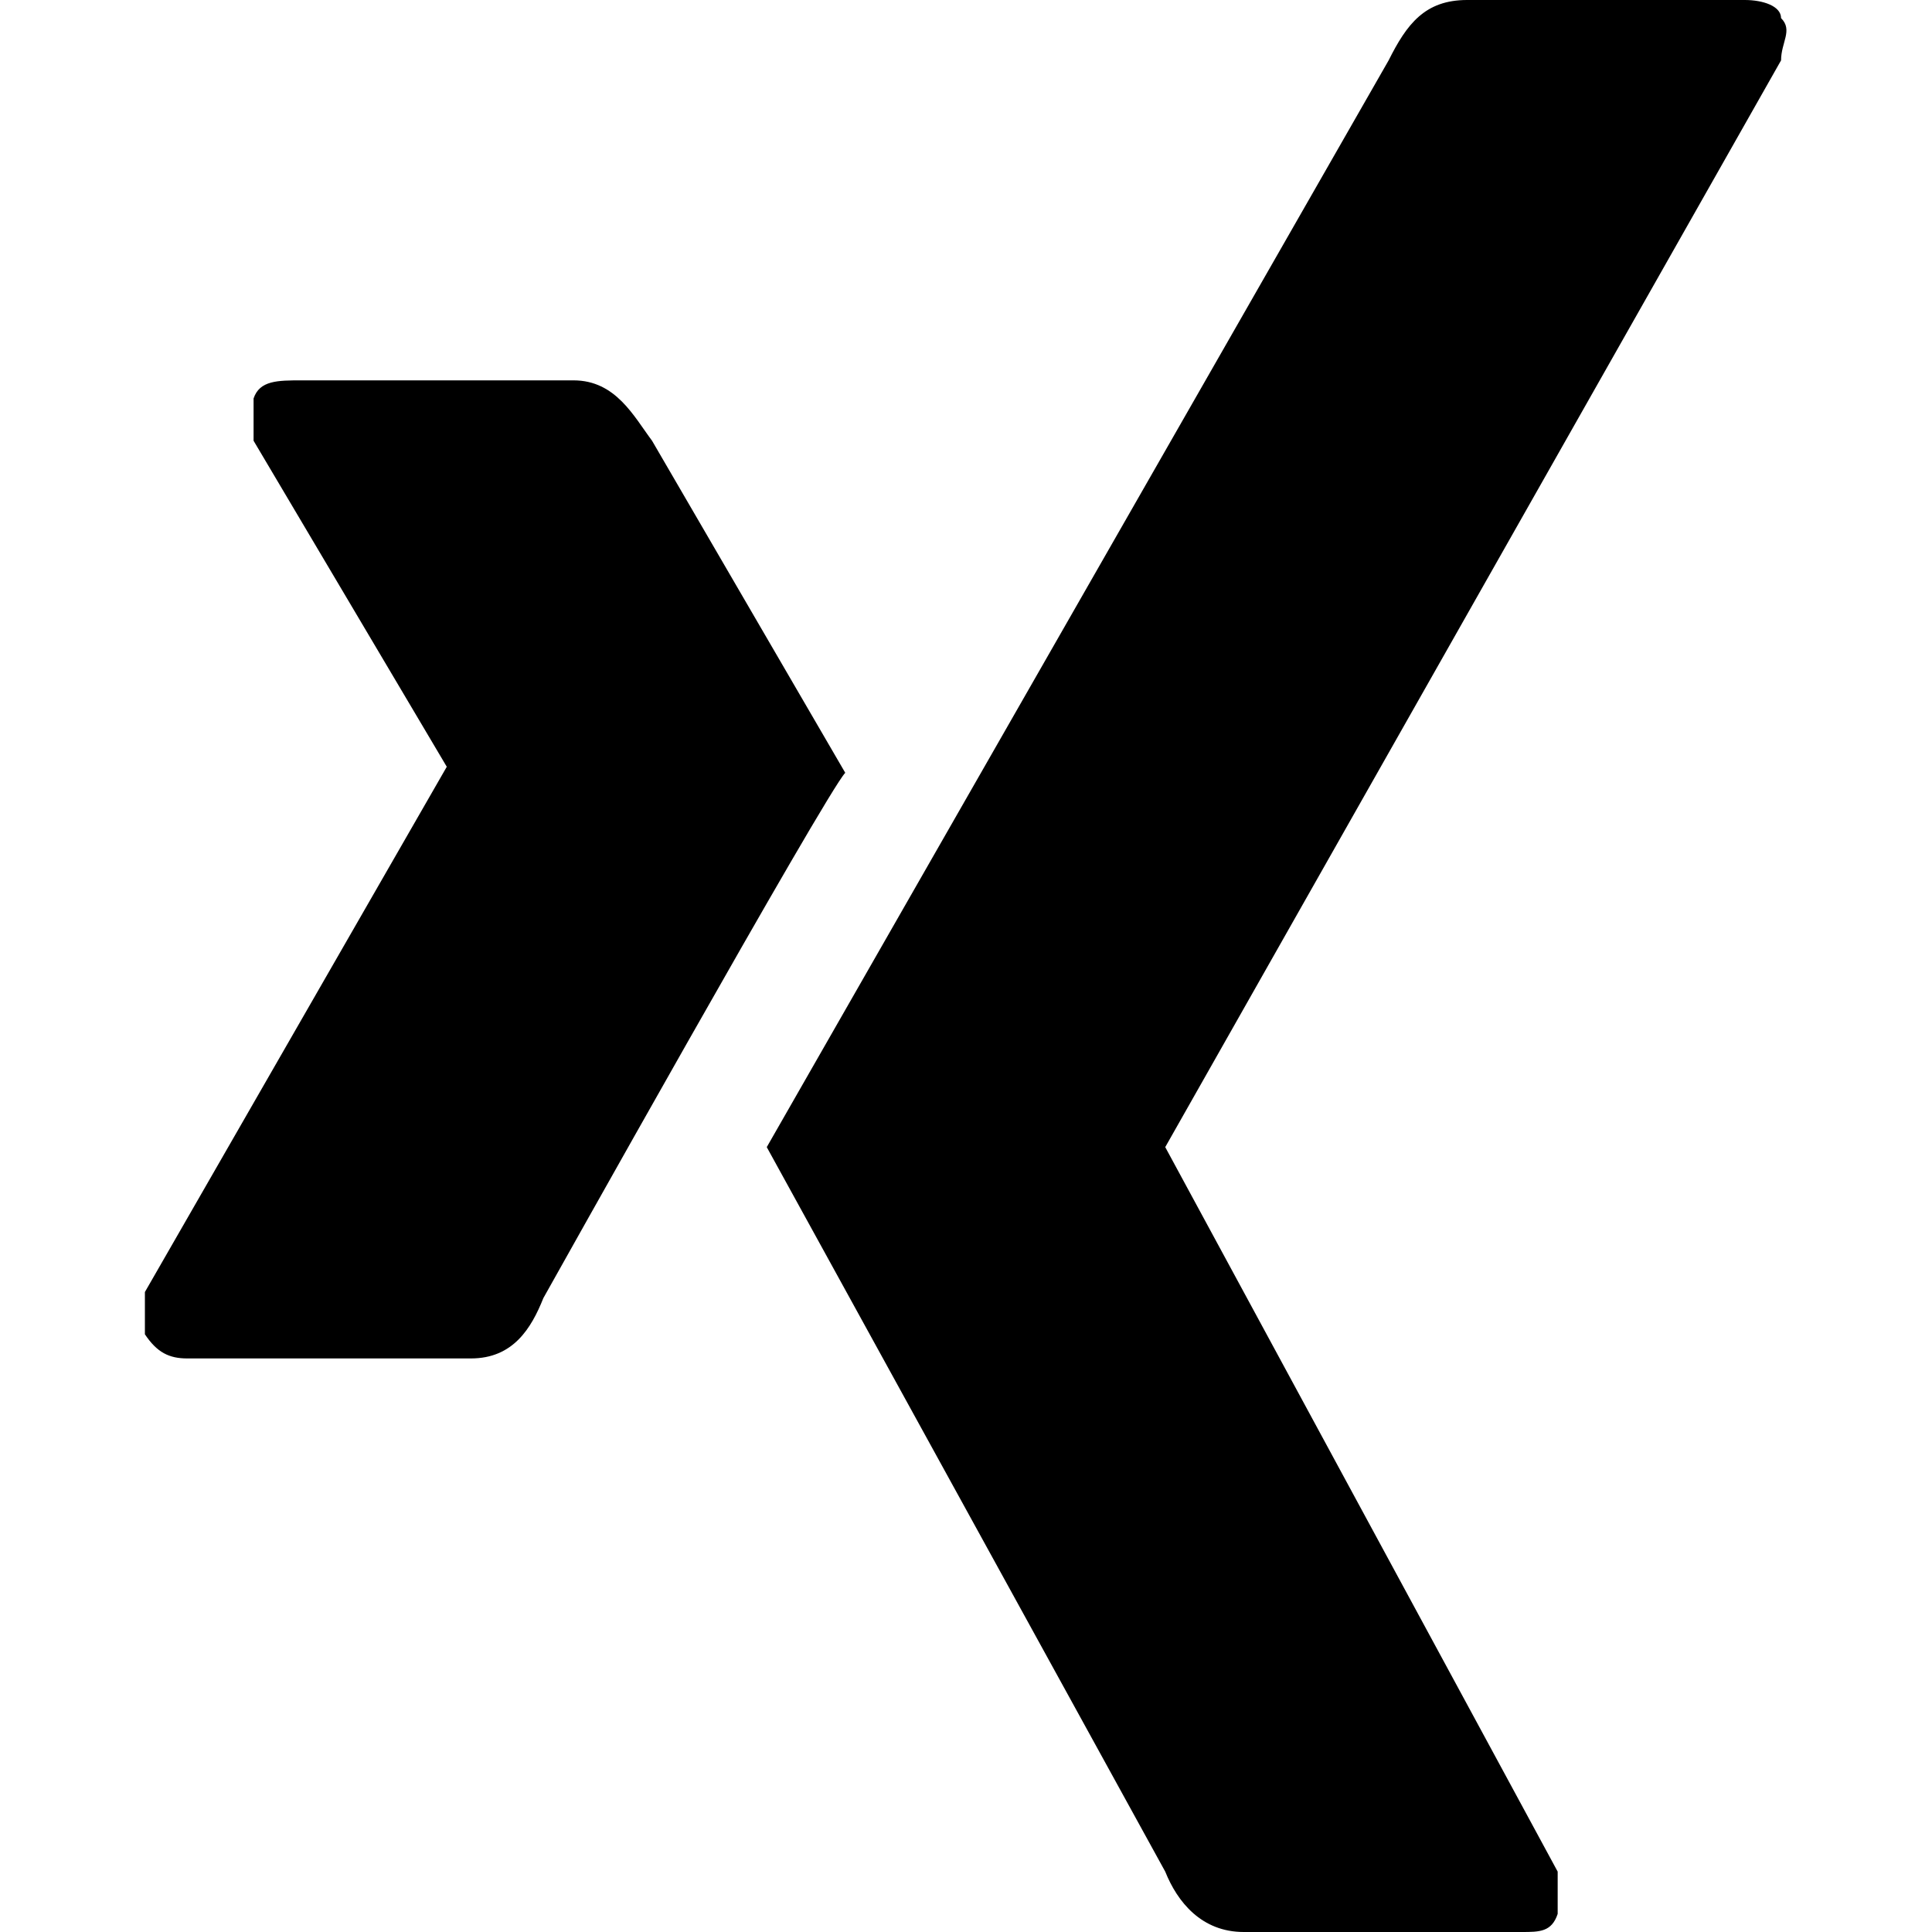
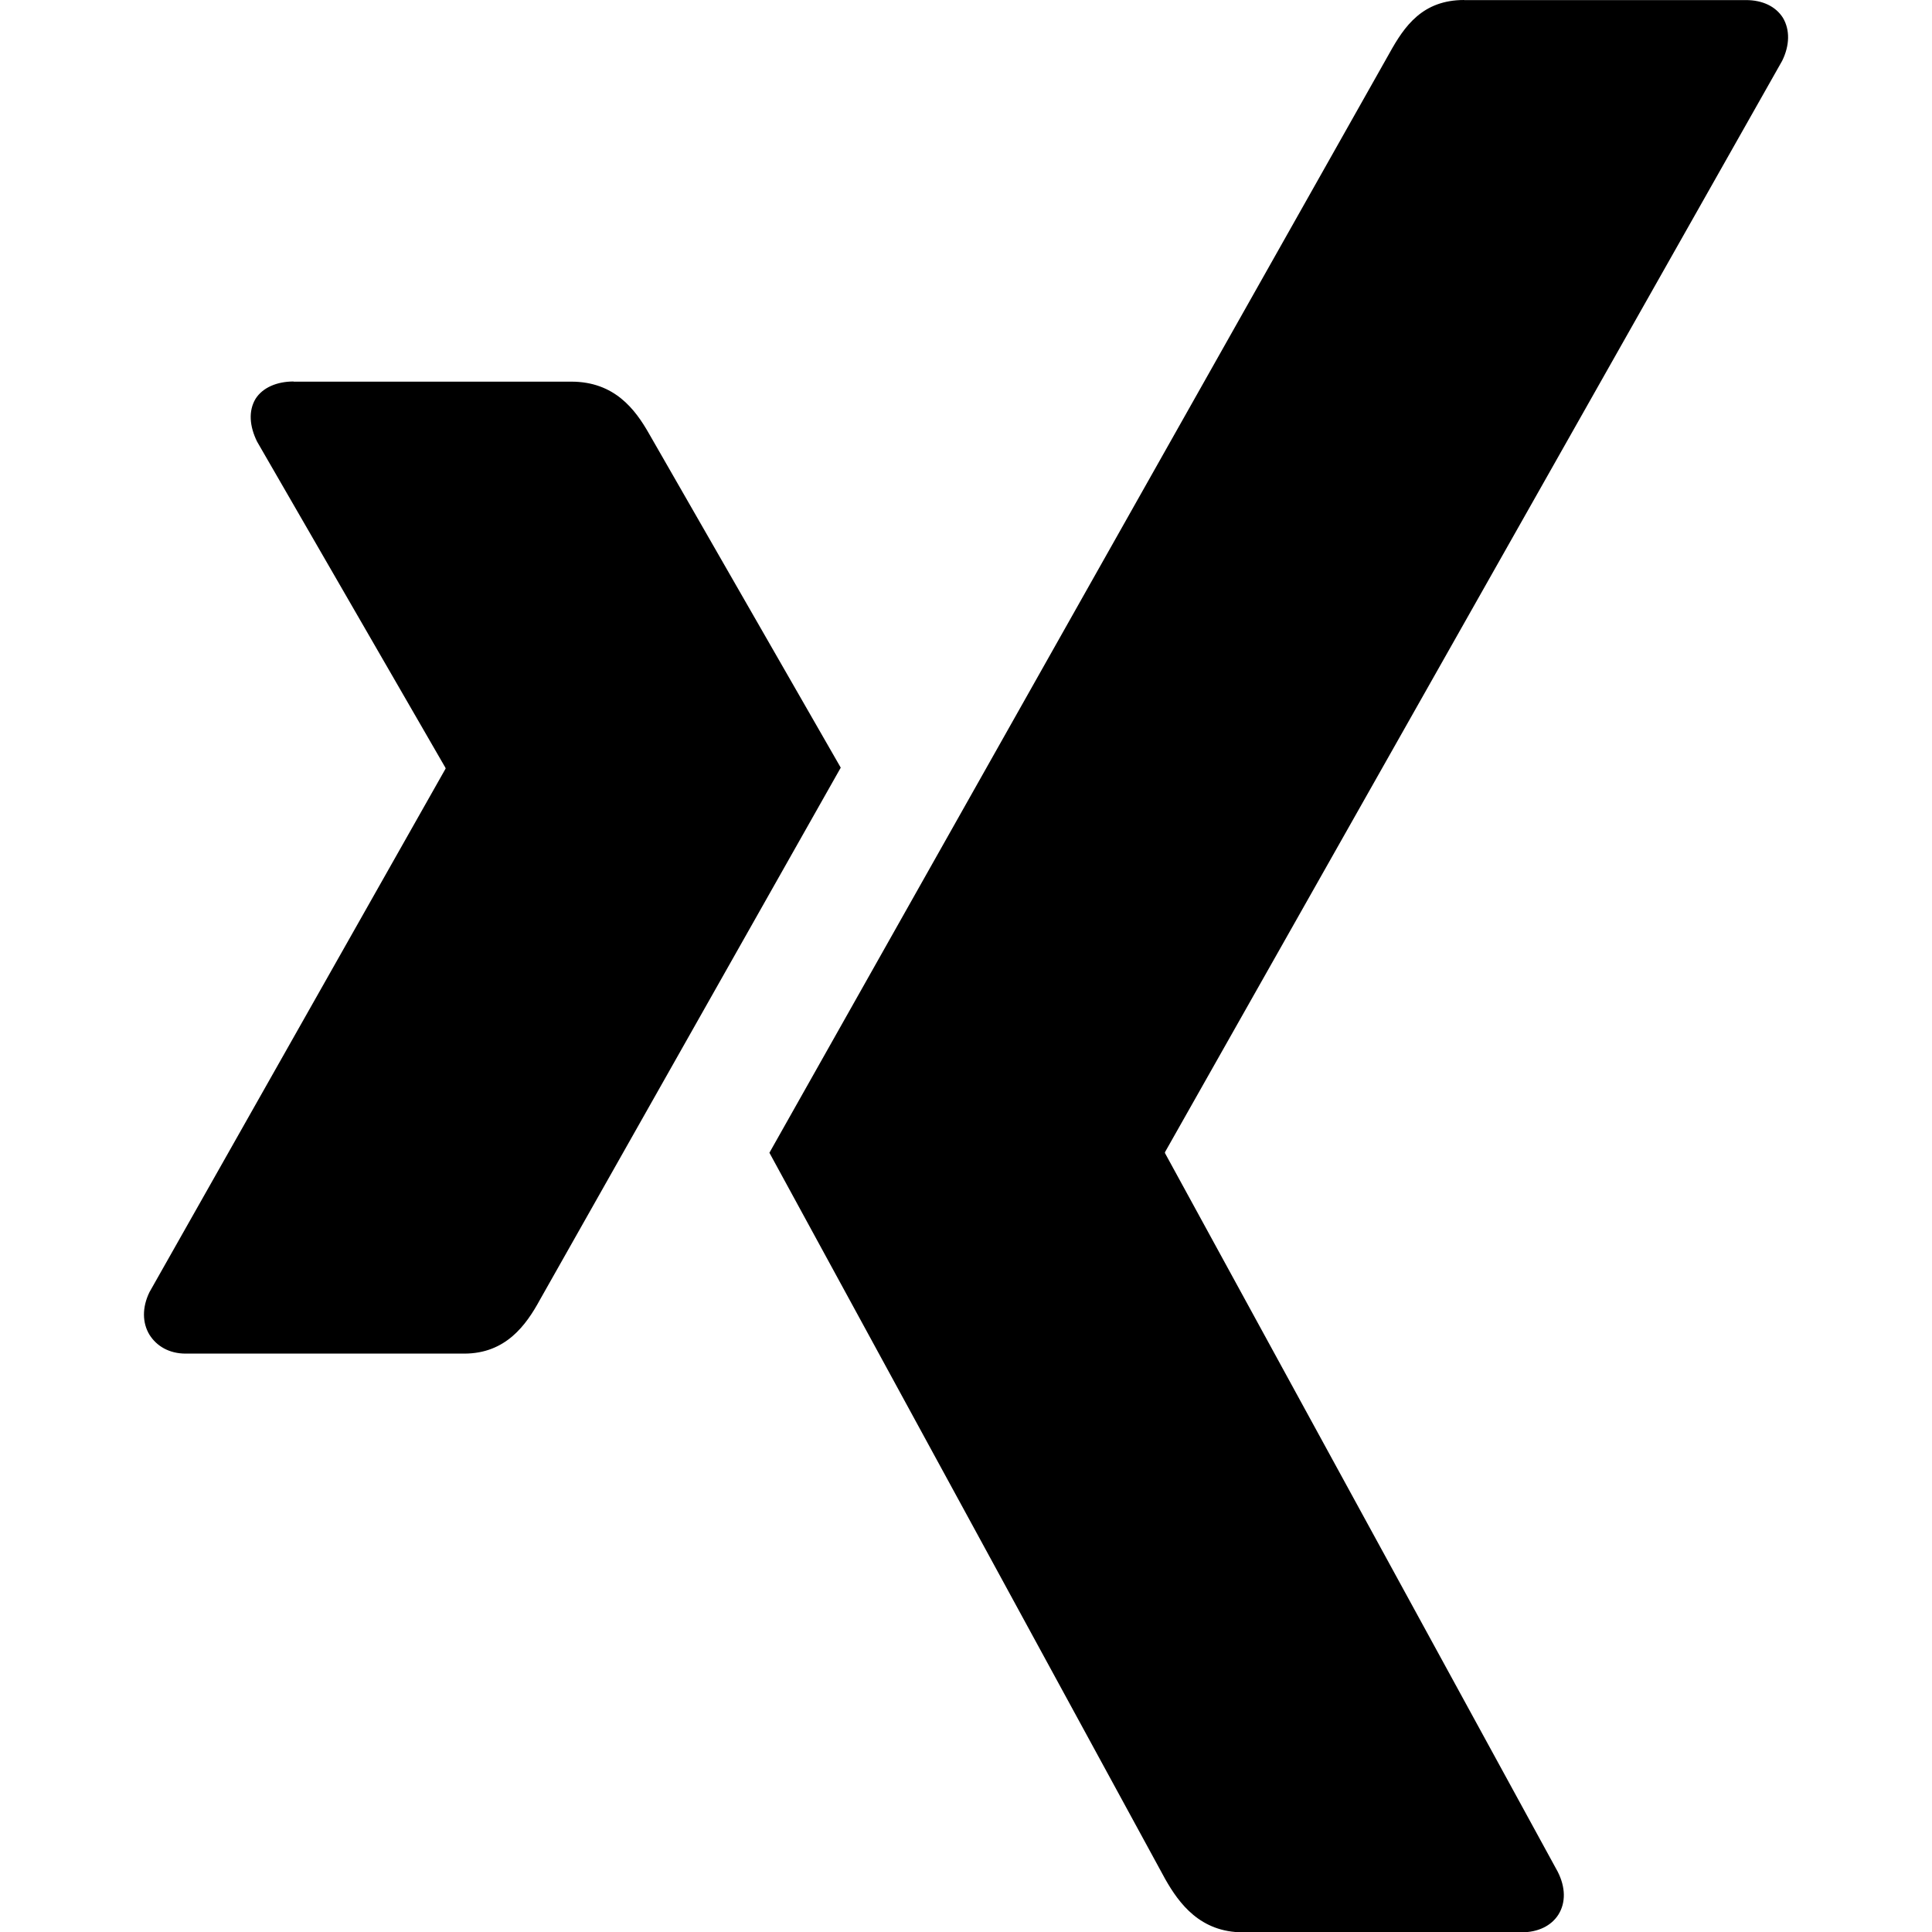
- <svg xmlns="http://www.w3.org/2000/svg" width="32" height="32" viewBox="0 0 32 32">
-   <path d="M5 6.3c-.4 0-.7 0-.8.3v.7l3.2 5.4-5 8.7v.7c.2.3.4.4.7.4h4.7c.7 0 1-.5 1.2-1 0 0 4.7-8.4 5-8.7l-3.2-5.5c-.3-.4-.6-1-1.3-1H5zM24.3 0c-.7 0-1 .4-1.3 1L12.7 19l6.6 12c.2.5.6 1 1.3 1h4.6c.3 0 .5 0 .6-.3V31l-6.5-12L29.5 1c0-.3.2-.5 0-.7 0-.2-.3-.3-.6-.3H24z" />
+ <svg xmlns="http://www.w3.org/2000/svg" width="24" height="24" viewBox="0 0 24 24">
+   <path d="M3.647 4.739c-0.206 0-0.384 0.075-0.473 0.216-0.089 0.15-0.075 0.338 0.019 0.53l2.339 4.050c0.005 0.009 0.005 0.014 0 0.019l-3.675 6.497c-0.094 0.192-0.089 0.384 0 0.53 0.089 0.141 0.244 0.234 0.45 0.234h3.459c0.516 0 0.769-0.352 0.942-0.67 0 0 3.595-6.361 3.736-6.609-0.014-0.023-2.381-4.148-2.381-4.148-0.173-0.305-0.431-0.647-0.966-0.647h-3.45z" />
+   <path d="M18.188 0c-0.516 0-0.741 0.323-0.928 0.661 0 0-7.458 13.223-7.702 13.659 0.014 0.023 4.917 9.023 4.917 9.023 0.173 0.305 0.436 0.661 0.966 0.661h3.459c0.206 0 0.37-0.080 0.459-0.22 0.094-0.15 0.089-0.342-0.009-0.534l-4.875-8.92c-0.005-0.009-0.005-0.014 0-0.023l7.664-13.552c0.094-0.192 0.098-0.384 0.009-0.534-0.089-0.141-0.253-0.22-0.459-0.22h-3.502z" />
</svg>
